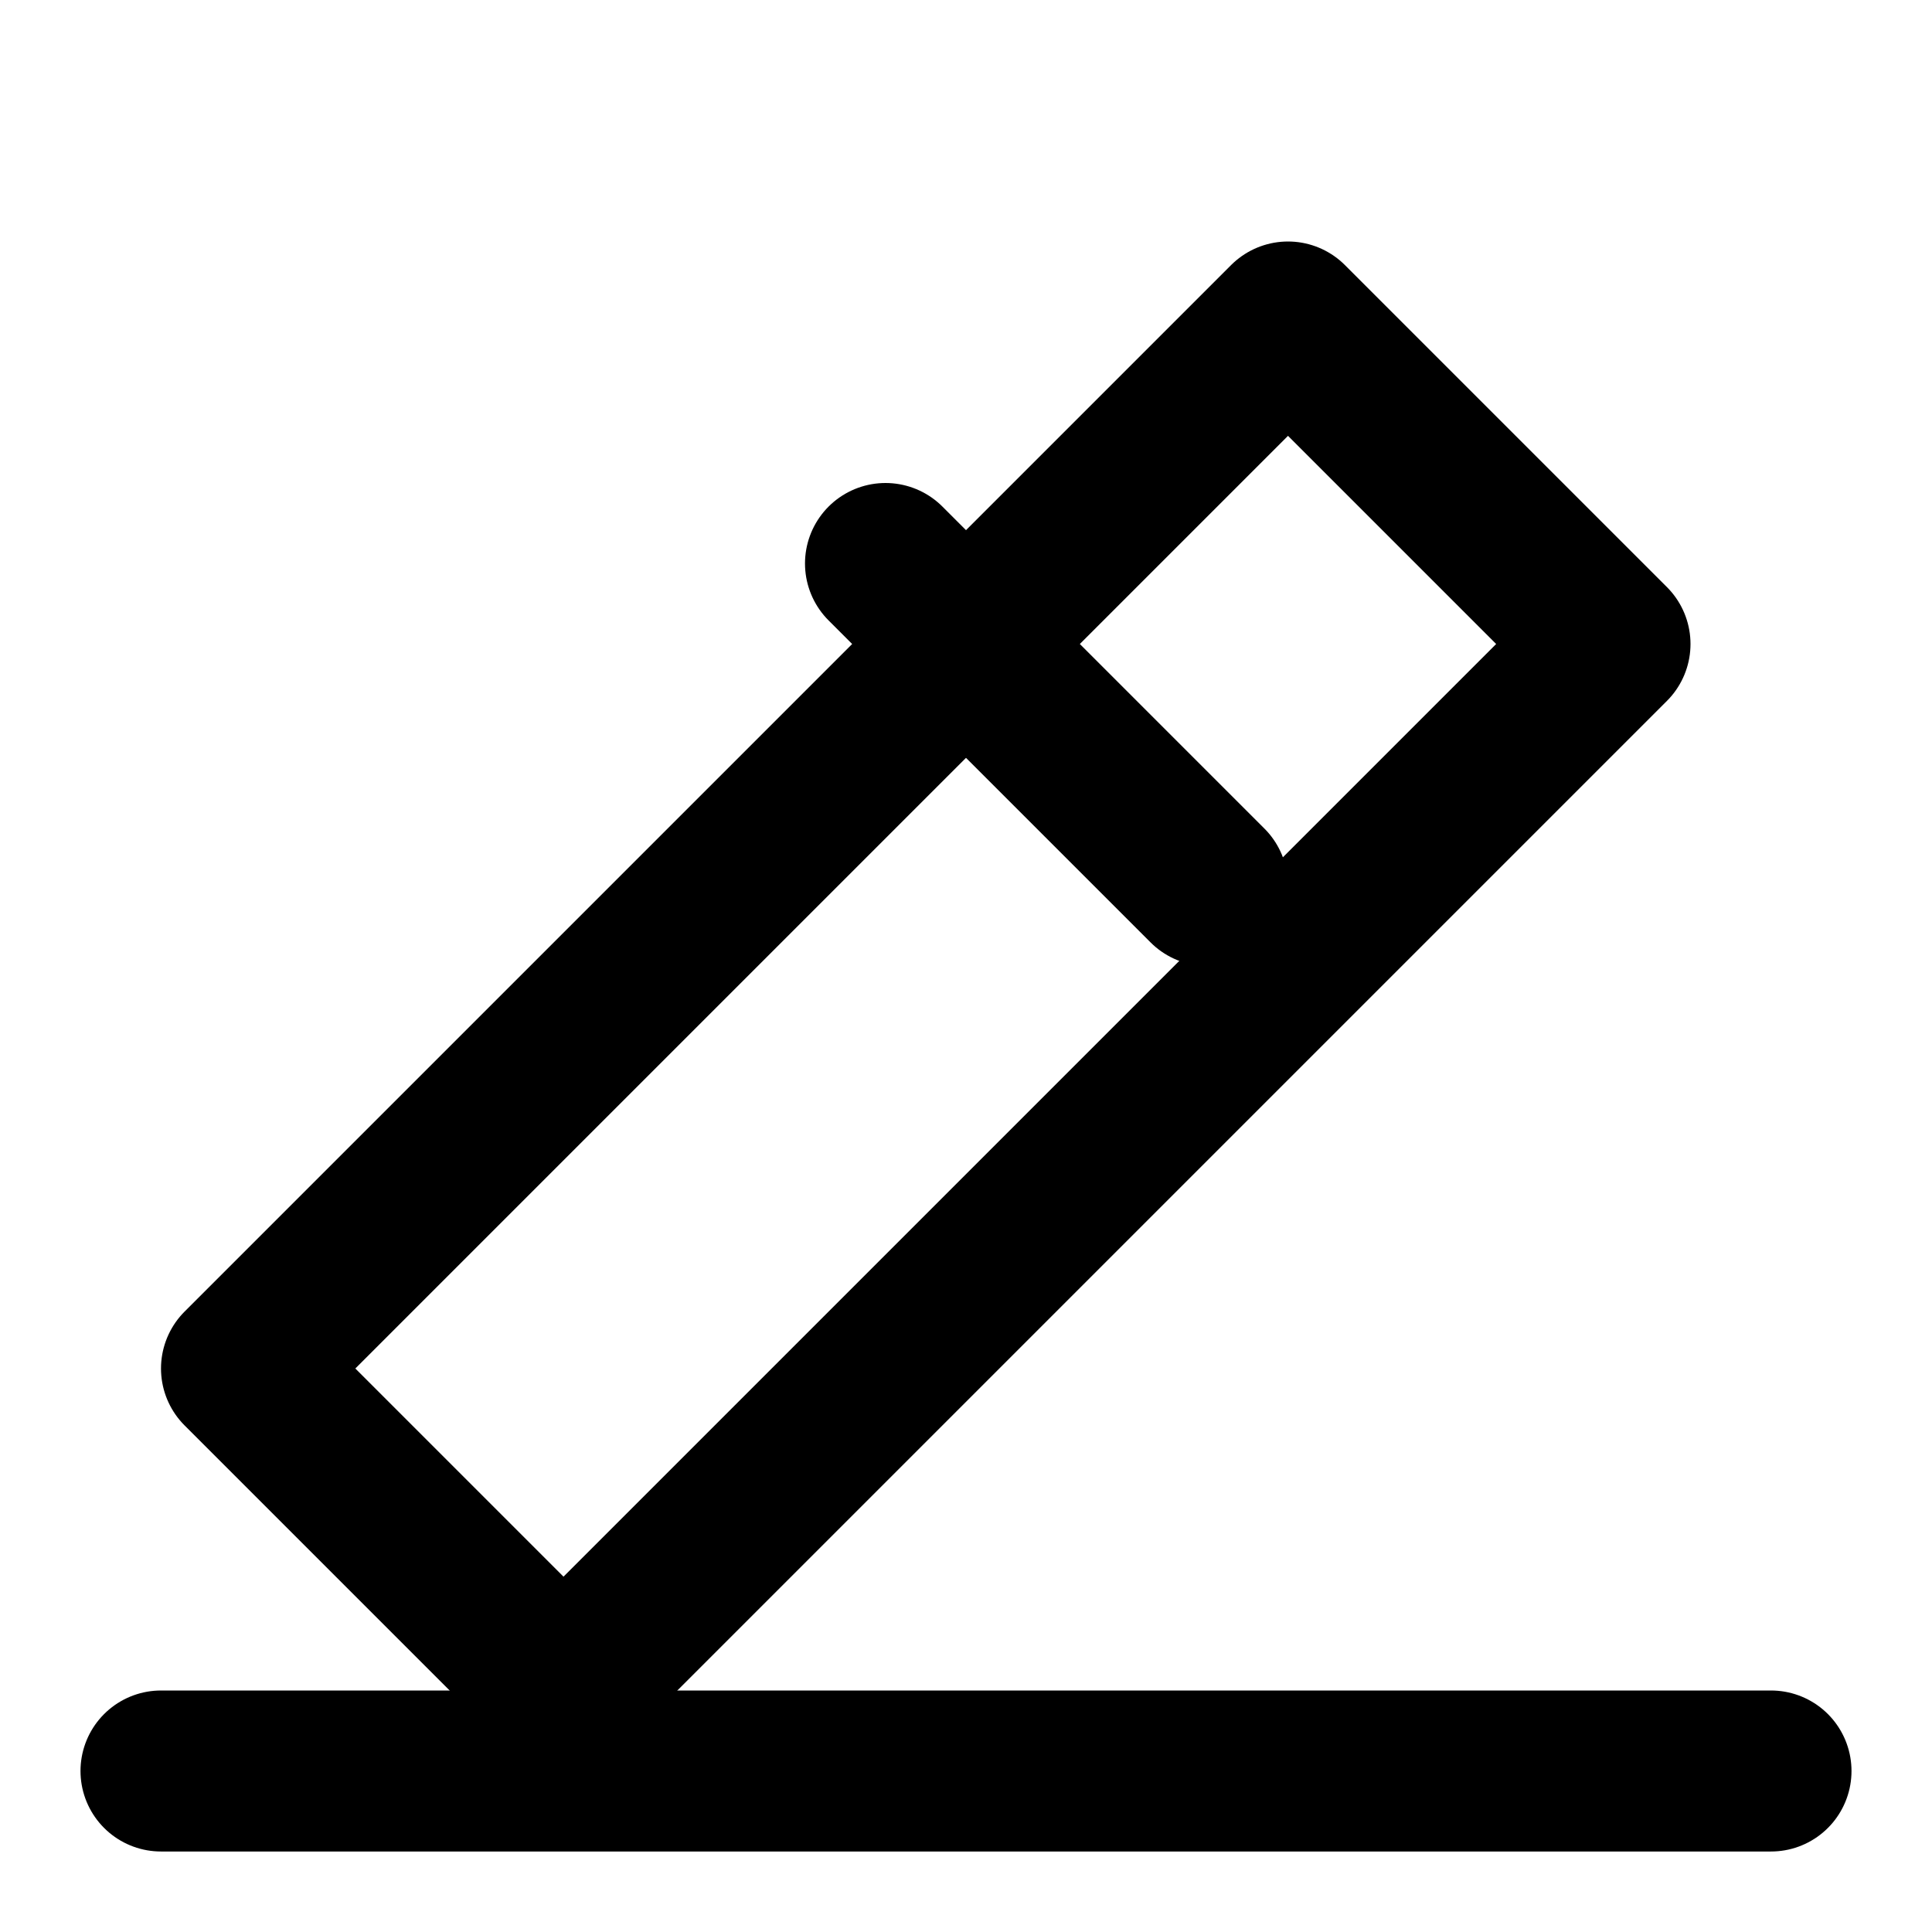
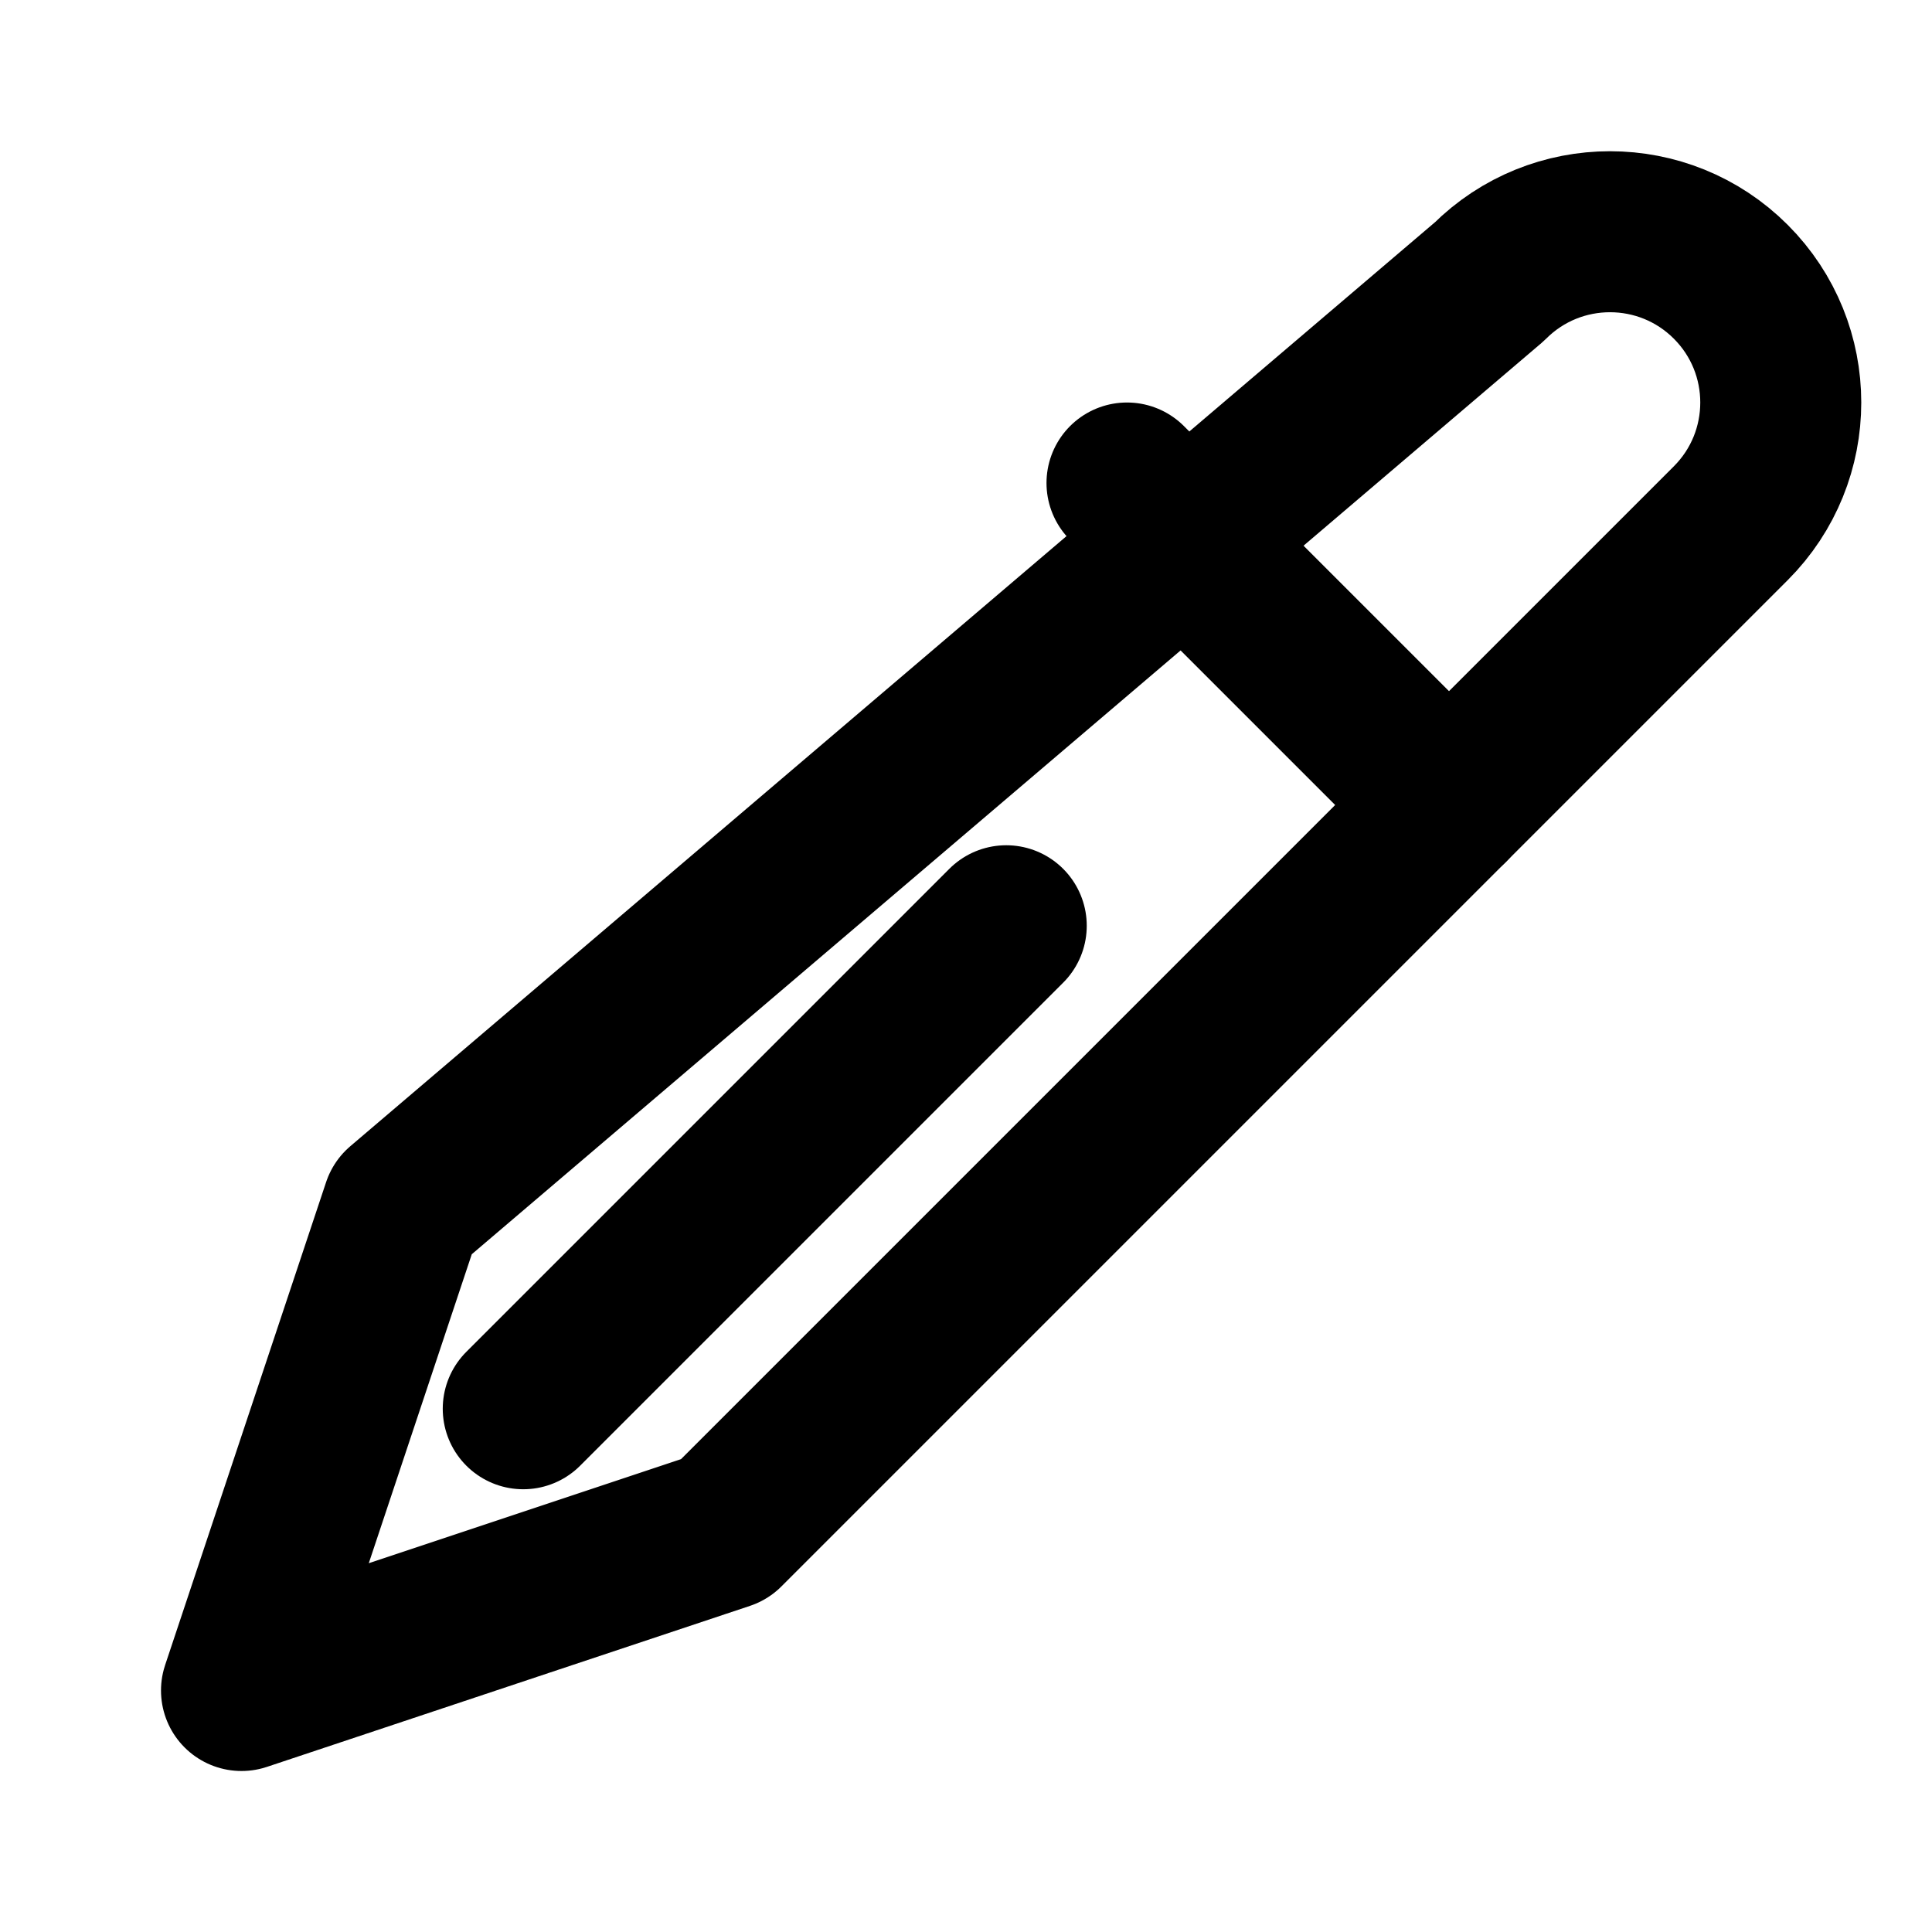
<svg xmlns="http://www.w3.org/2000/svg" viewBox="0 0 24 24" fill="none" stroke="currentColor" stroke-width="2" stroke-linecap="round" stroke-linejoin="round">
-   <path d="M7 21L20 8l-4-4L3 17l4 4z" />
-   <path d="M11 7l4 4" />
-   <path d="M2 22h20" />
+   <path d="M18.5 3.5a2.121 2.121 0 0 1 3 3L9 19l-6 2 2-6L18.5 3.5z" />
+   <path d="M6.5 17.5l6-6" />
+   <path d="M14 6l4 4" />
</svg>
